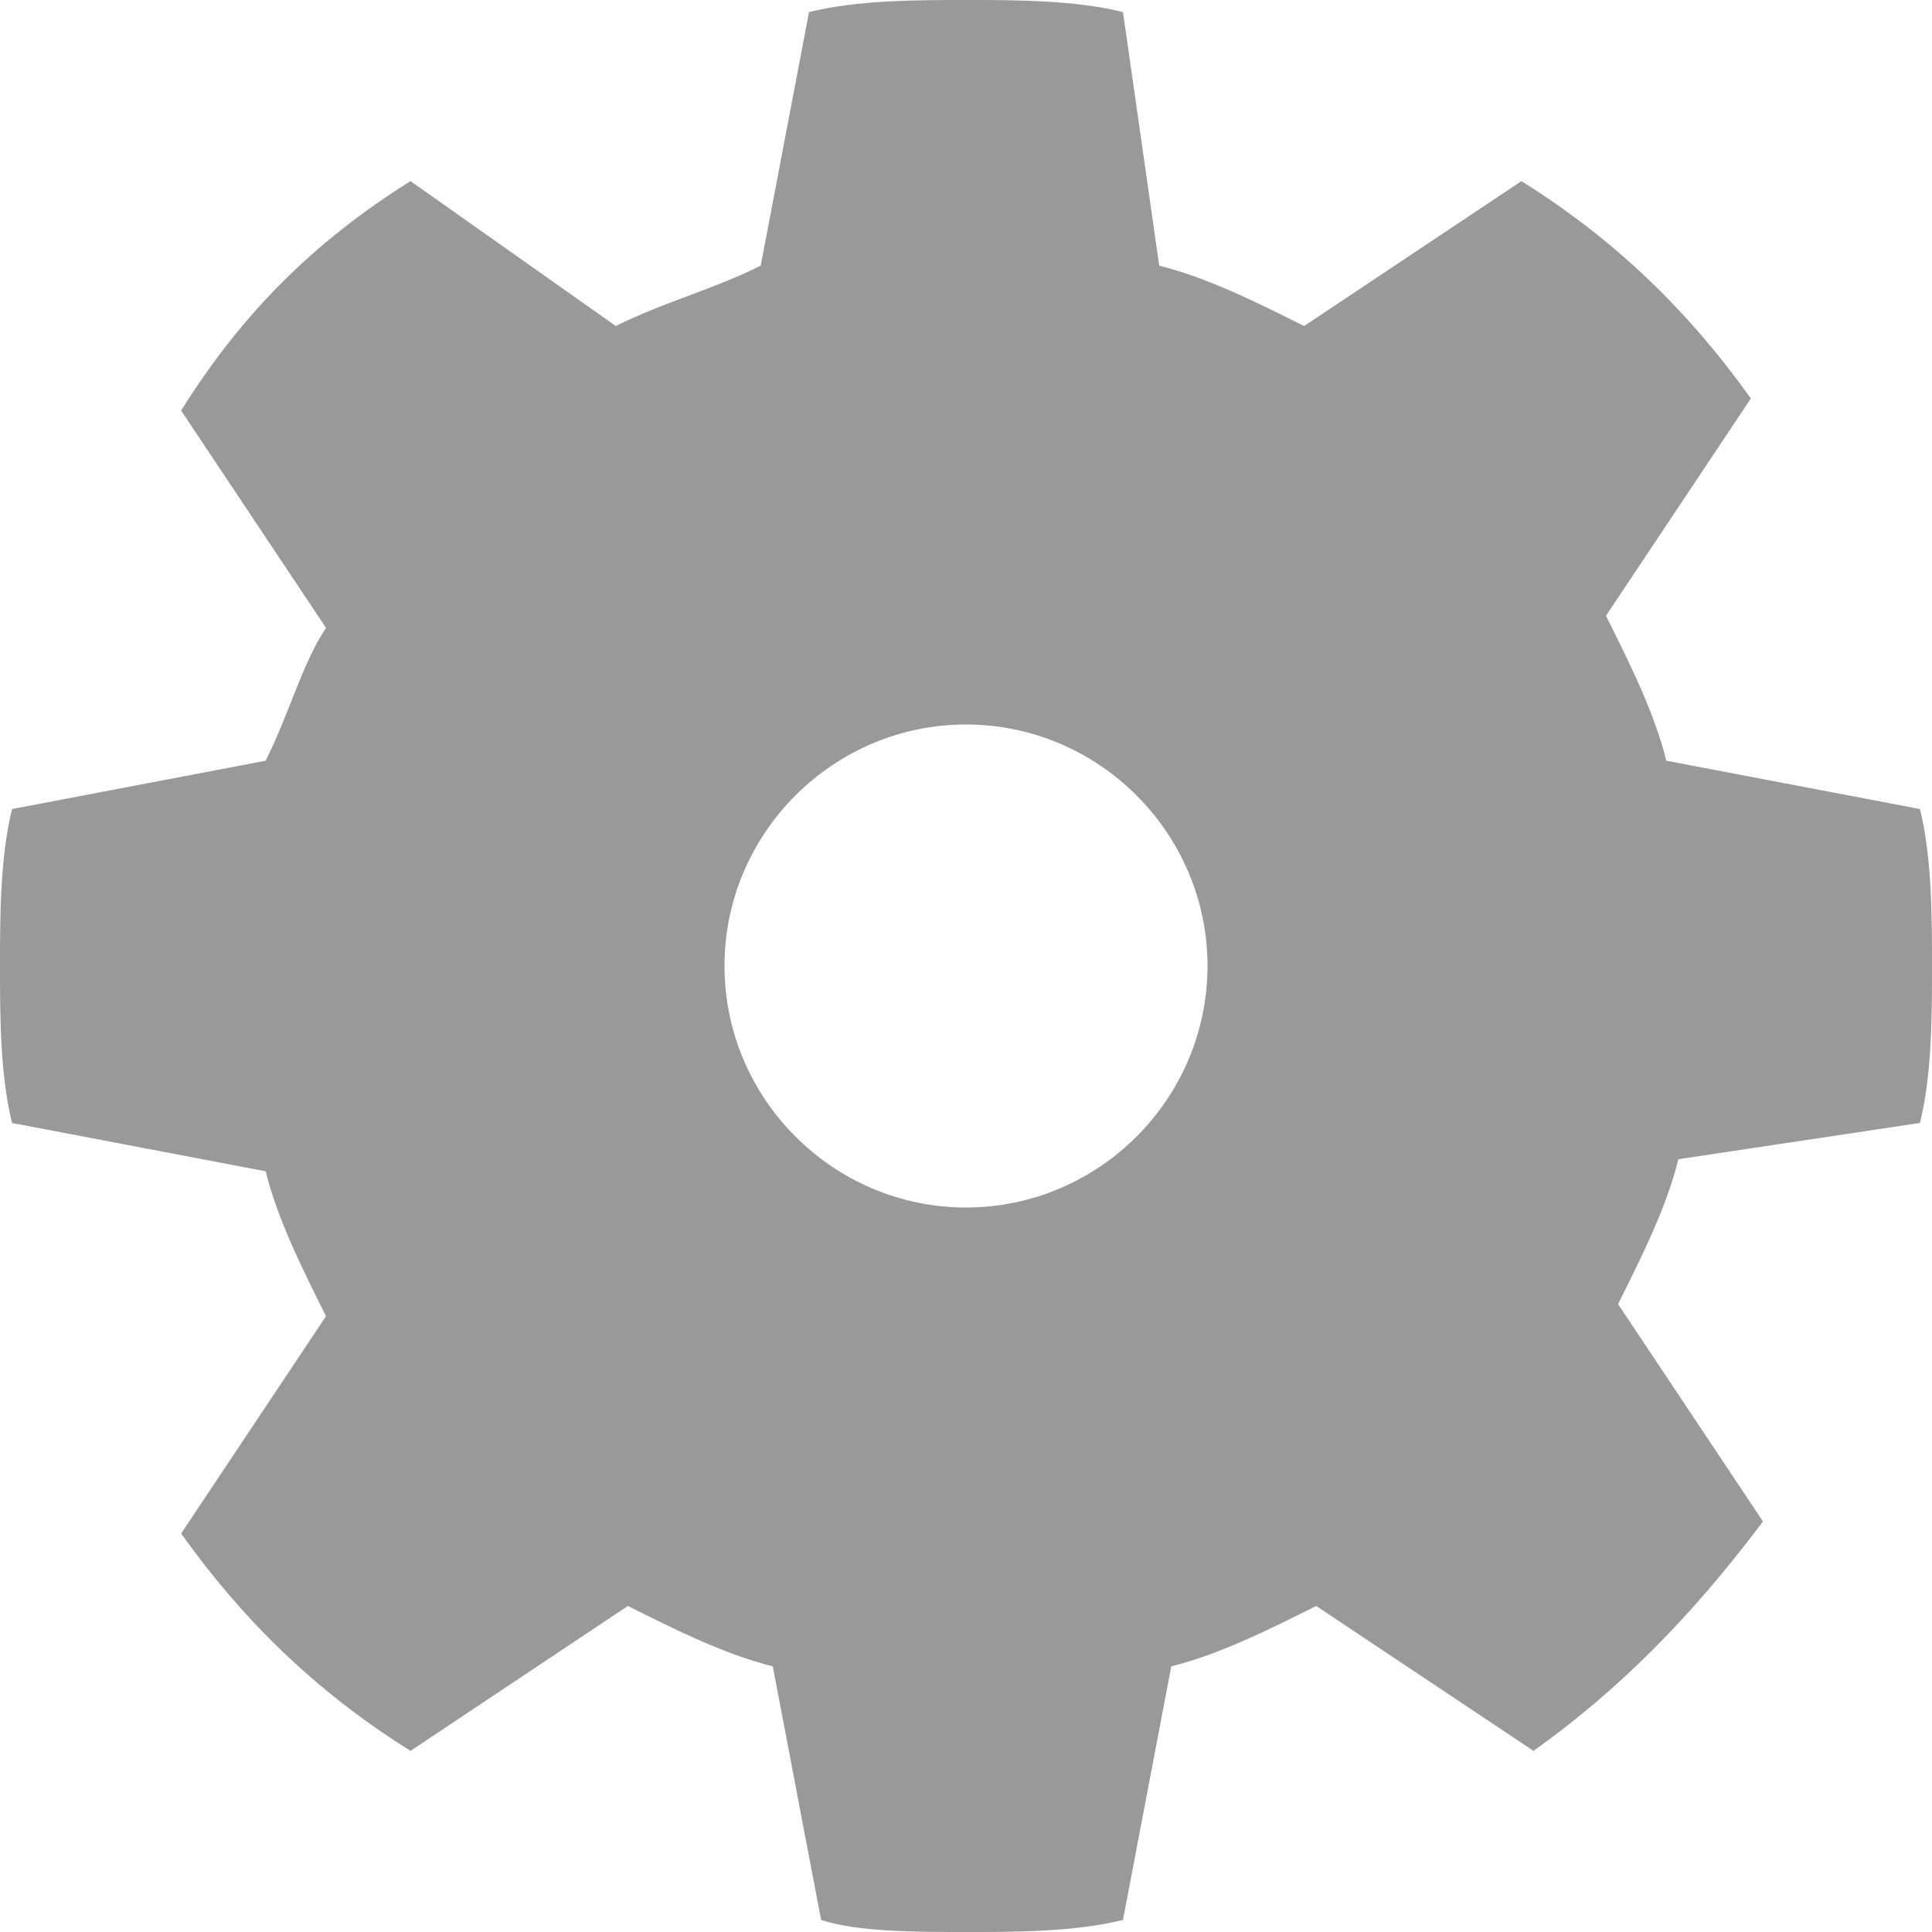
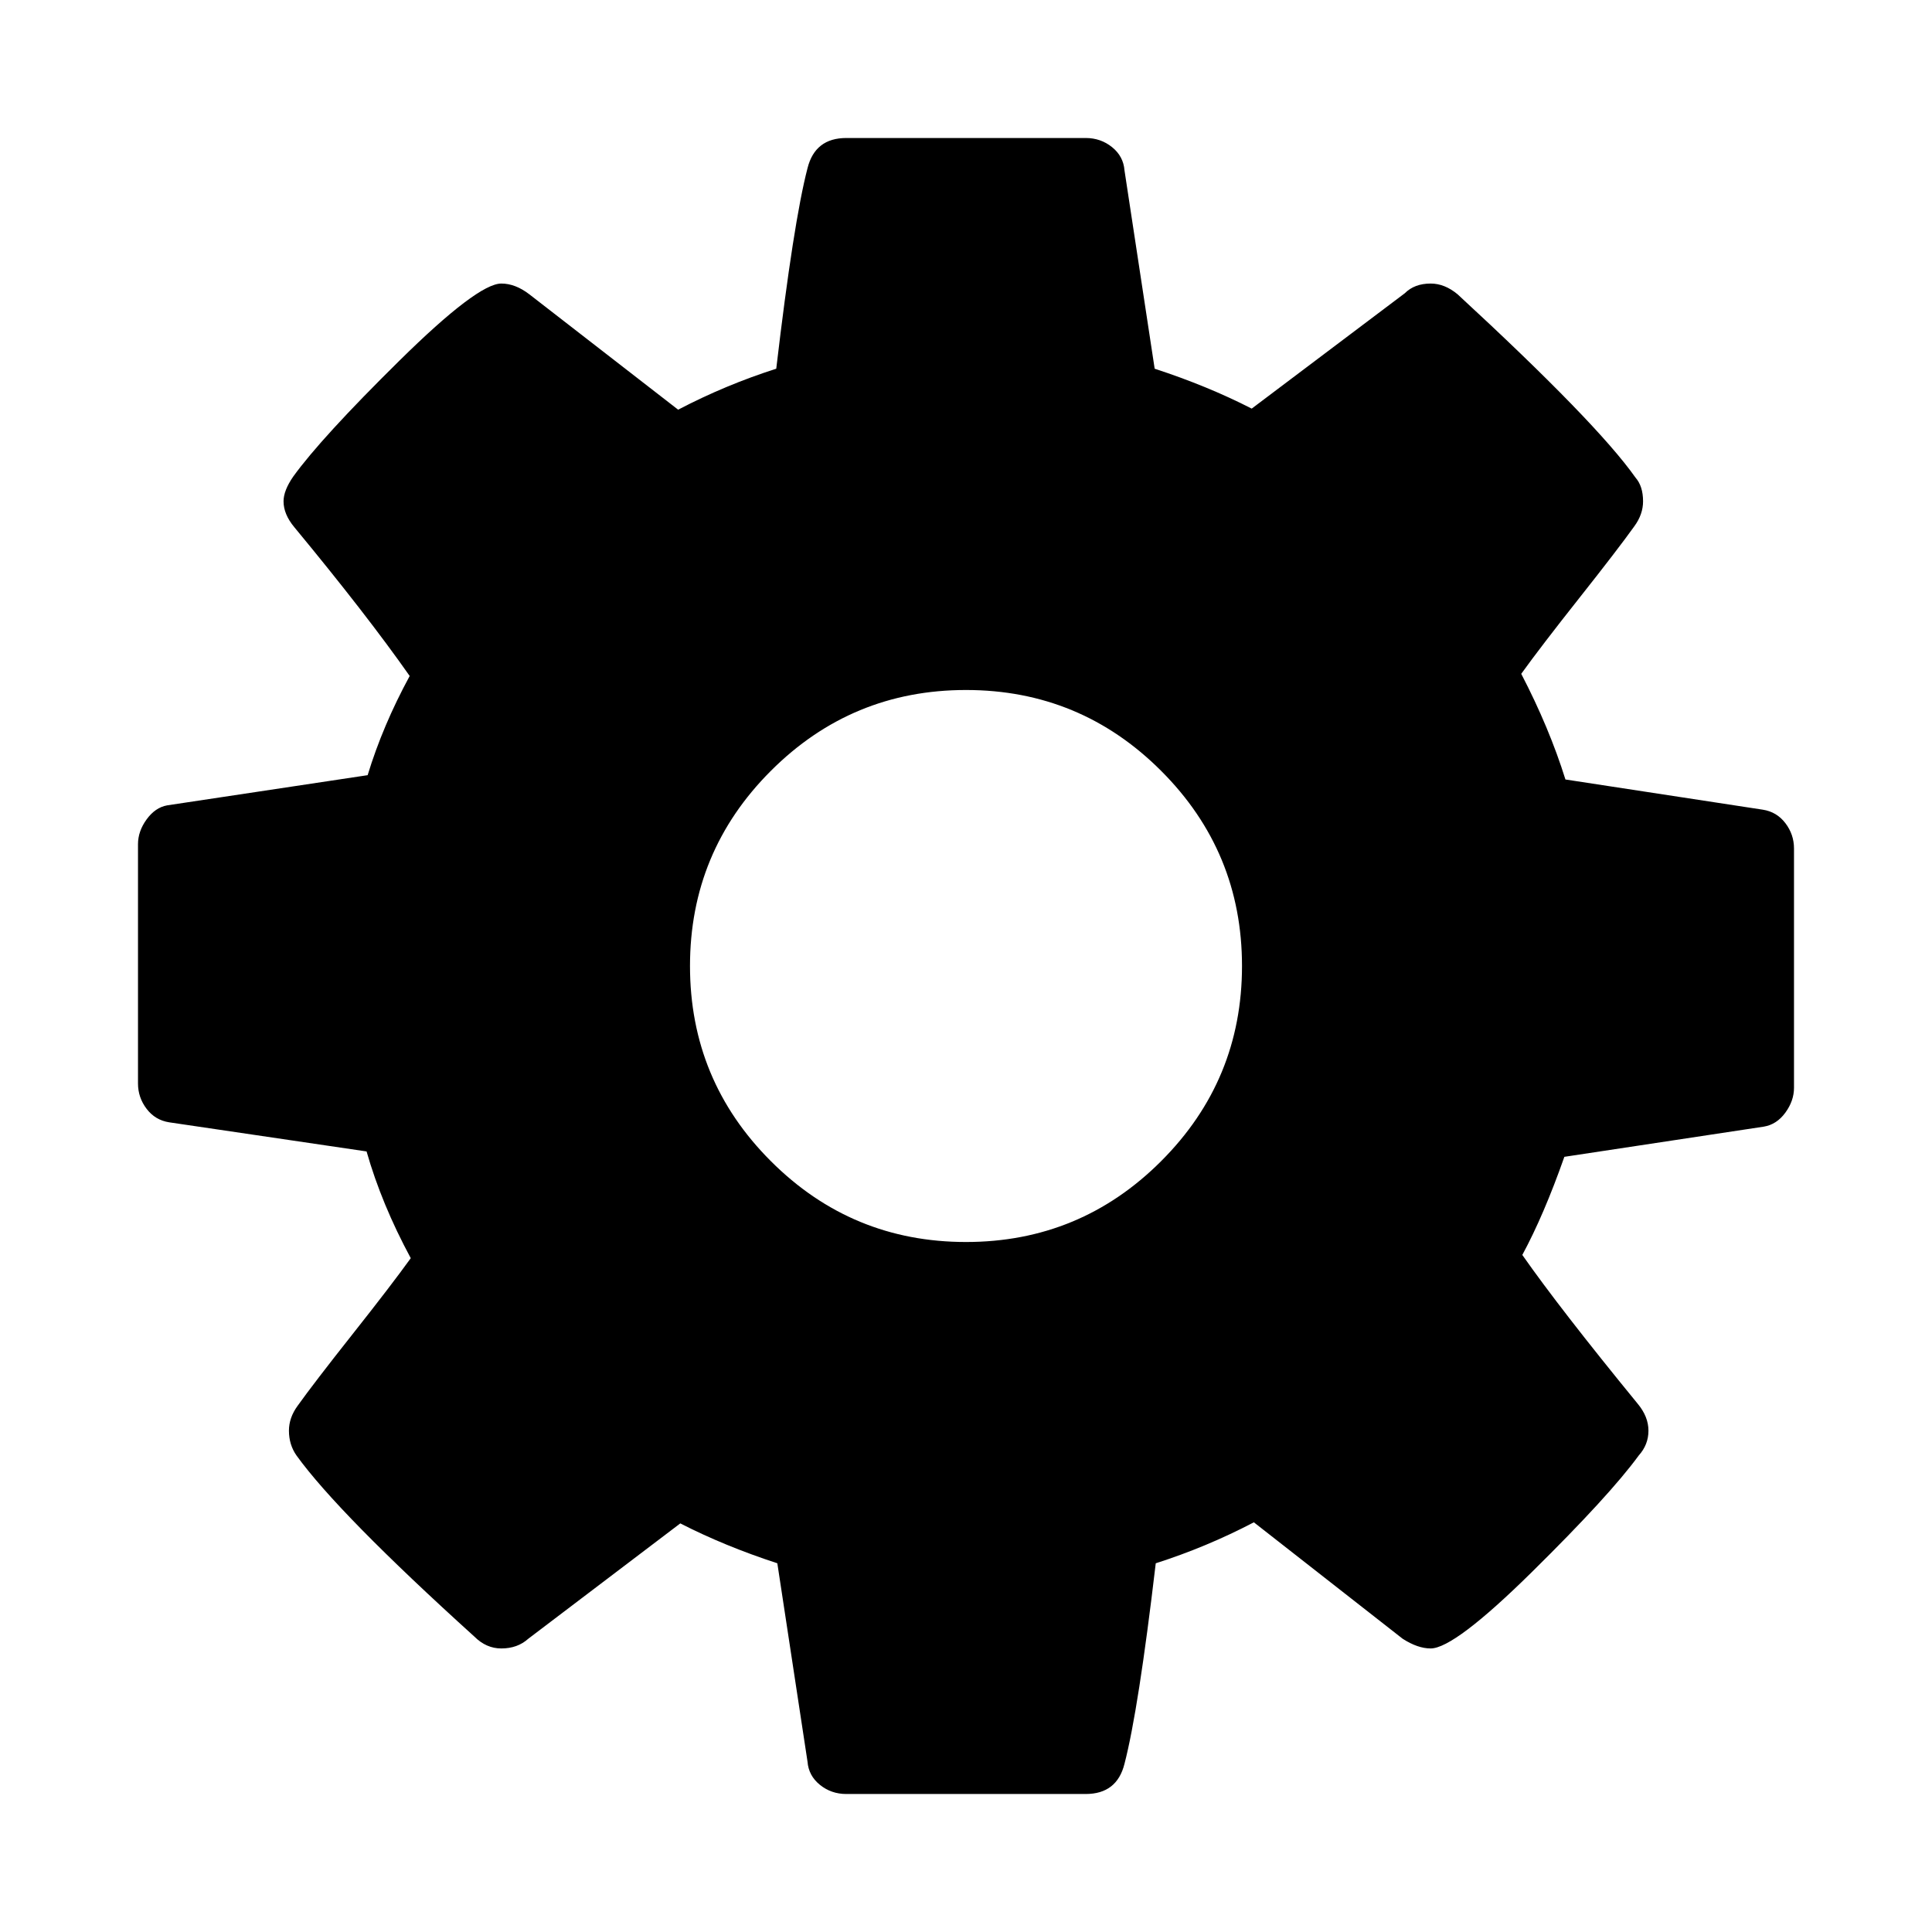
- <svg xmlns="http://www.w3.org/2000/svg" width="16" height="16" viewBox="0 0 16 16" preserveAspectRatio="xMinYMid meet" overflow="visible">
-   <path d="M15.9 9.3c.1-.4.1-.9.1-1.3s0-.9-.1-1.3l-2.1-.4c-.1-.4-.3-.8-.5-1.2l1.2-1.8c-.5-.7-1.1-1.3-1.9-1.8l-1.8 1.2c-.4-.2-.8-.4-1.2-.5L9.3.1C8.9 0 8.4 0 8 0s-.9 0-1.3.1l-.4 2.1c-.4.2-.8.3-1.2.5L3.4 1.5C2.6 2 2 2.6 1.5 3.4l1.2 1.8c-.2.3-.3.7-.5 1.1l-2.1.4C0 7.1 0 7.6 0 8s0 .9.1 1.3l2.1.4c.1.4.3.8.5 1.2l-1.2 1.8c.5.7 1.1 1.3 1.9 1.8l1.8-1.2c.4.2.8.4 1.2.5l.4 2.1c.3.1.8.1 1.2.1s.9 0 1.3-.1l.4-2.1c.4-.1.8-.3 1.2-.5l1.8 1.2c.7-.5 1.3-1.1 1.9-1.9l-1.2-1.8c.2-.4.4-.8.5-1.2l2-.3zM8 10c-1.1 0-2-.9-2-2s.9-2 2-2 2 .9 2 2-.9 2-2 2z" fill="#999" />
+ <svg xmlns="http://www.w3.org/2000/svg" width="1792" height="1792" viewBox="0 0 1792 1792" preserveAspectRatio="xMinYMid meet">
+   <path d="M1152 896q0-106-75-181t-181-75-181 75-75 181 75 181 181 75 181-75 75-181zm512-109v222q0 12-8 23t-20 13l-185 28q-19 54-39 91 35 50 107 138 10 12 10 25t-9 23q-27 37-99 108t-94 71q-12 0-26-9l-138-108q-44 23-91 38-16 136-29 186-7 28-36 28h-222q-14 0-24.5-8.5t-11.5-21.5l-28-184q-49-16-90-37l-141 107q-10 9-25 9-14 0-25-11-126-114-165-168-7-10-7-23 0-12 8-23 15-21 51-66.5t54-70.5q-27-50-41-99l-183-27q-13-2-21-12.5t-8-23.5v-222q0-12 8-23t19-13l186-28q14-46 39-92-40-57-107-138-10-12-10-24 0-10 9-23 26-36 98.5-107.5t94.5-71.5q13 0 26 10l138 107q44-23 91-38 16-136 29-186 7-28 36-28h222q14 0 24.5 8.5t11.5 21.5l28 184q49 16 90 37l142-107q9-9 24-9 13 0 25 10 129 119 165 170 7 8 7 22 0 12-8 23-15 21-51 66.5t-54 70.5q26 50 41 98l183 28q13 2 21 12.5t8 23.5z" />
</svg>
